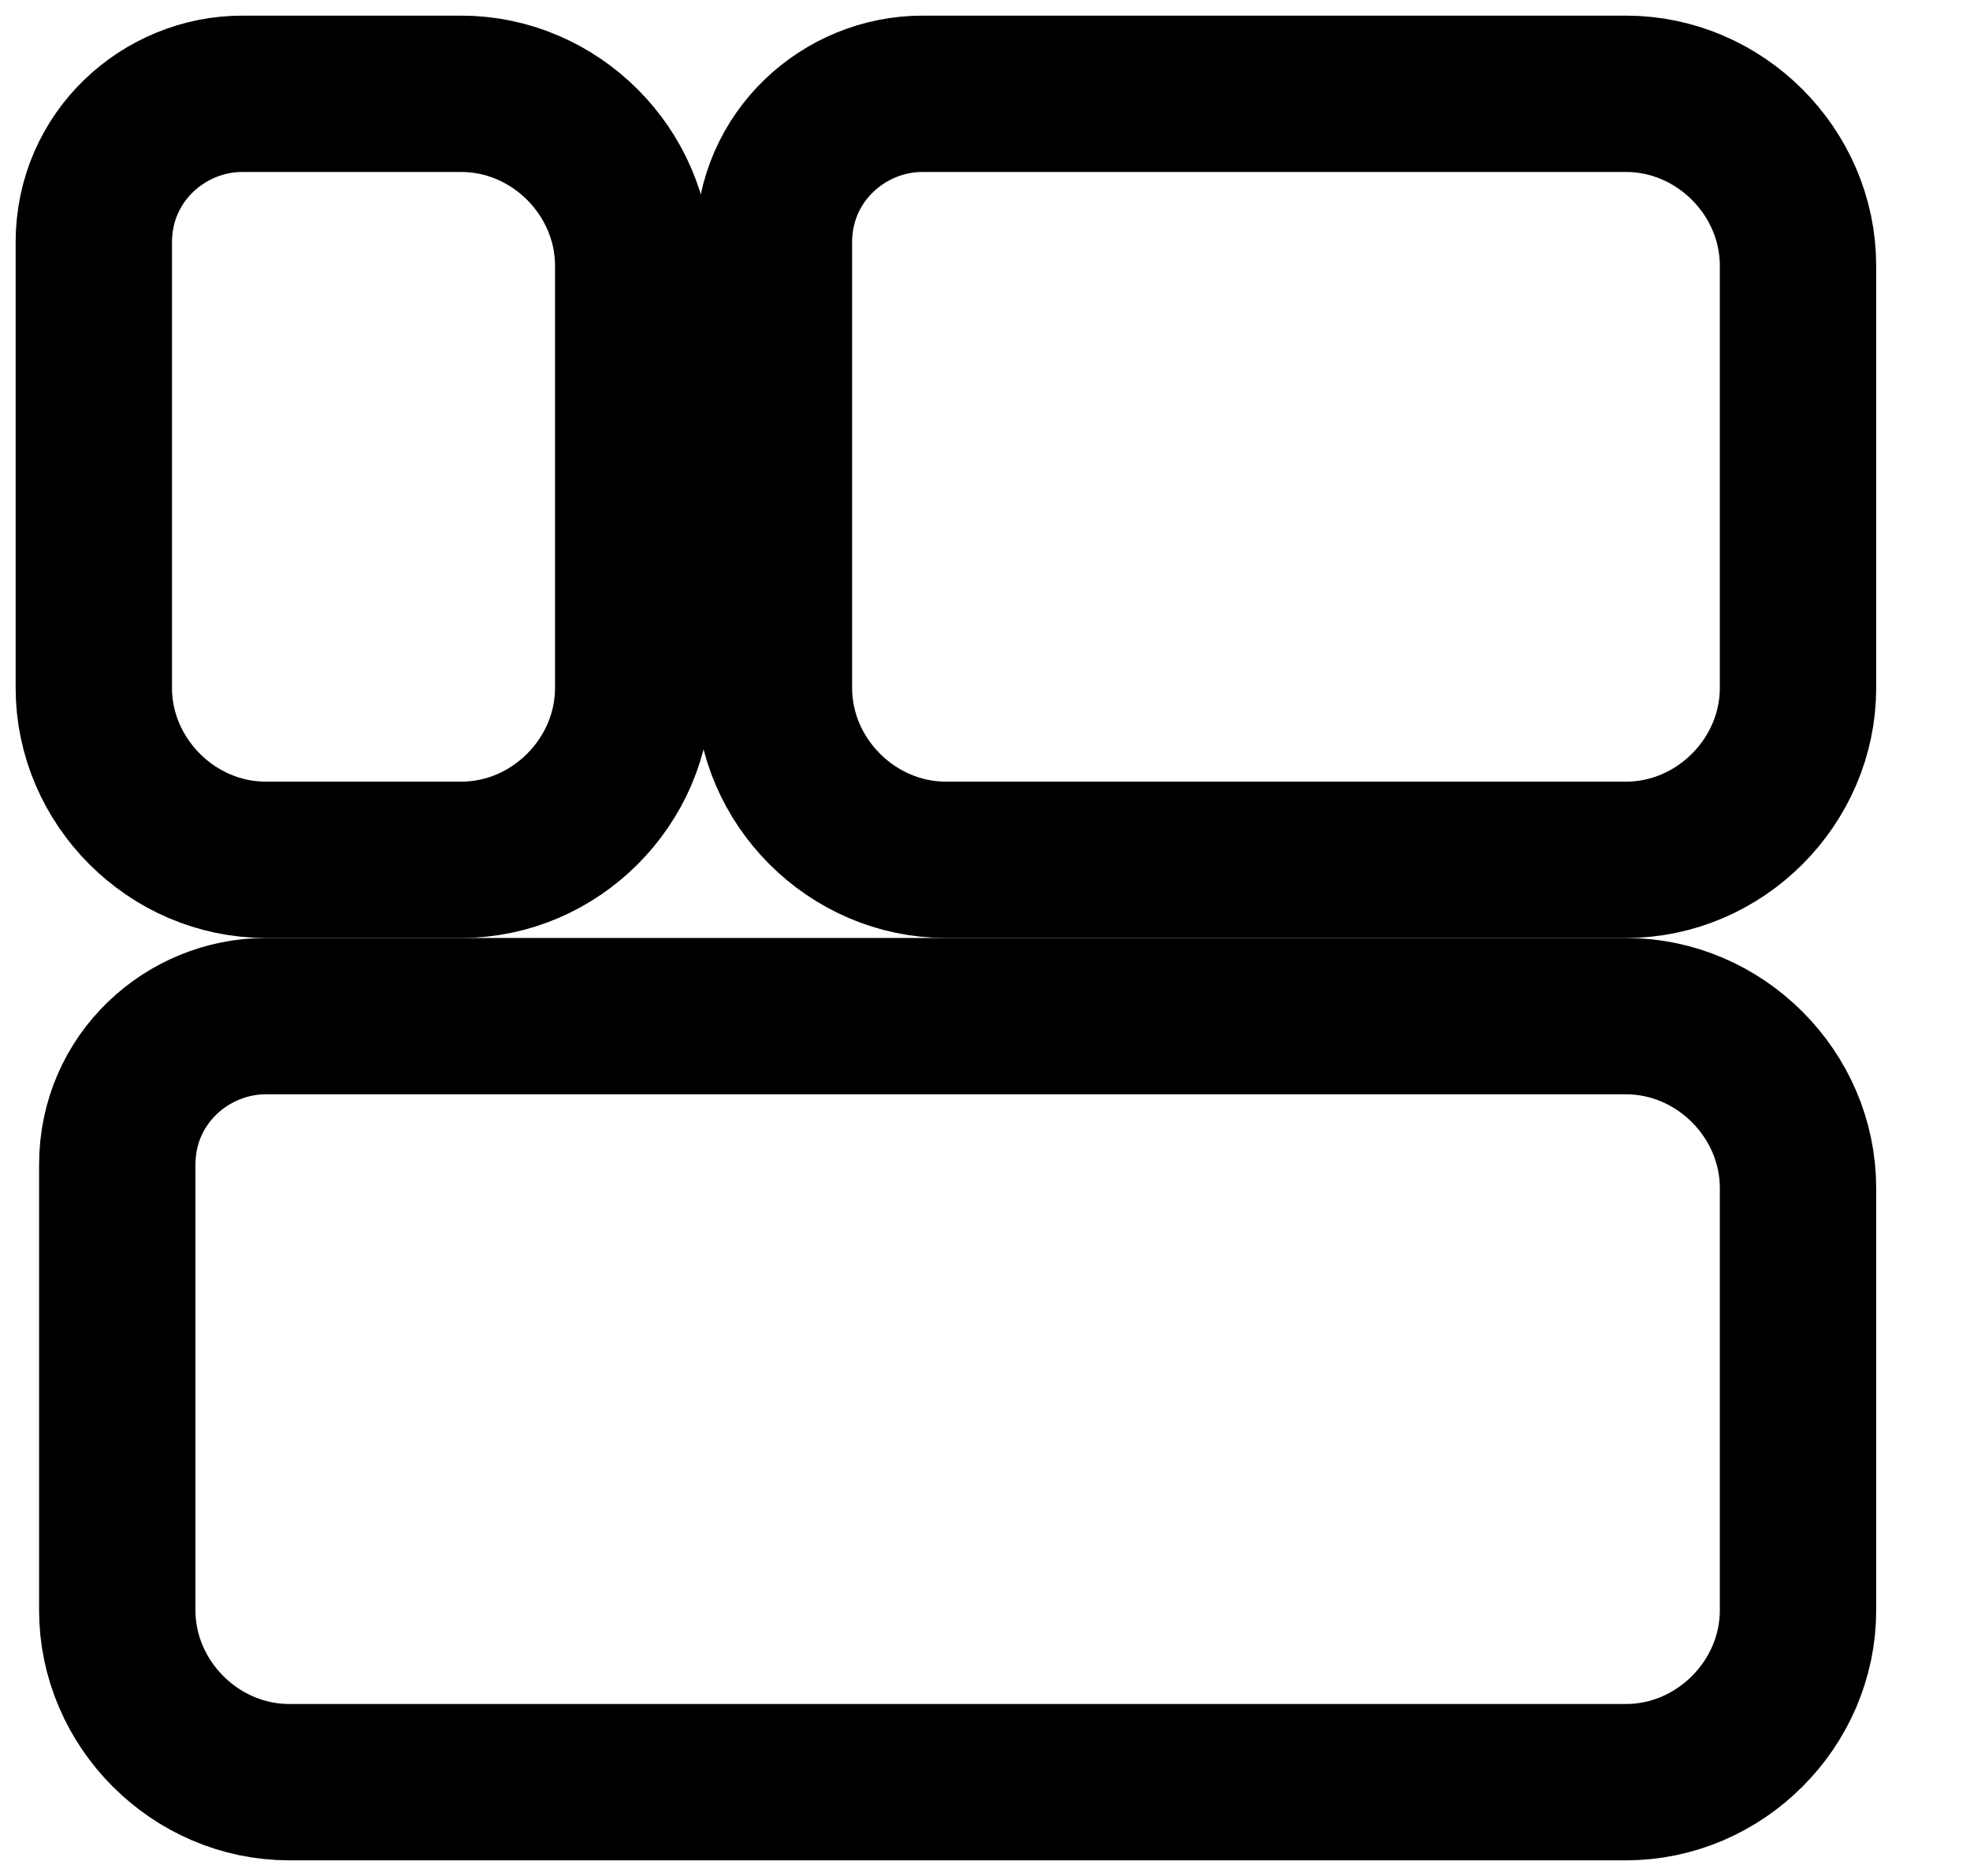
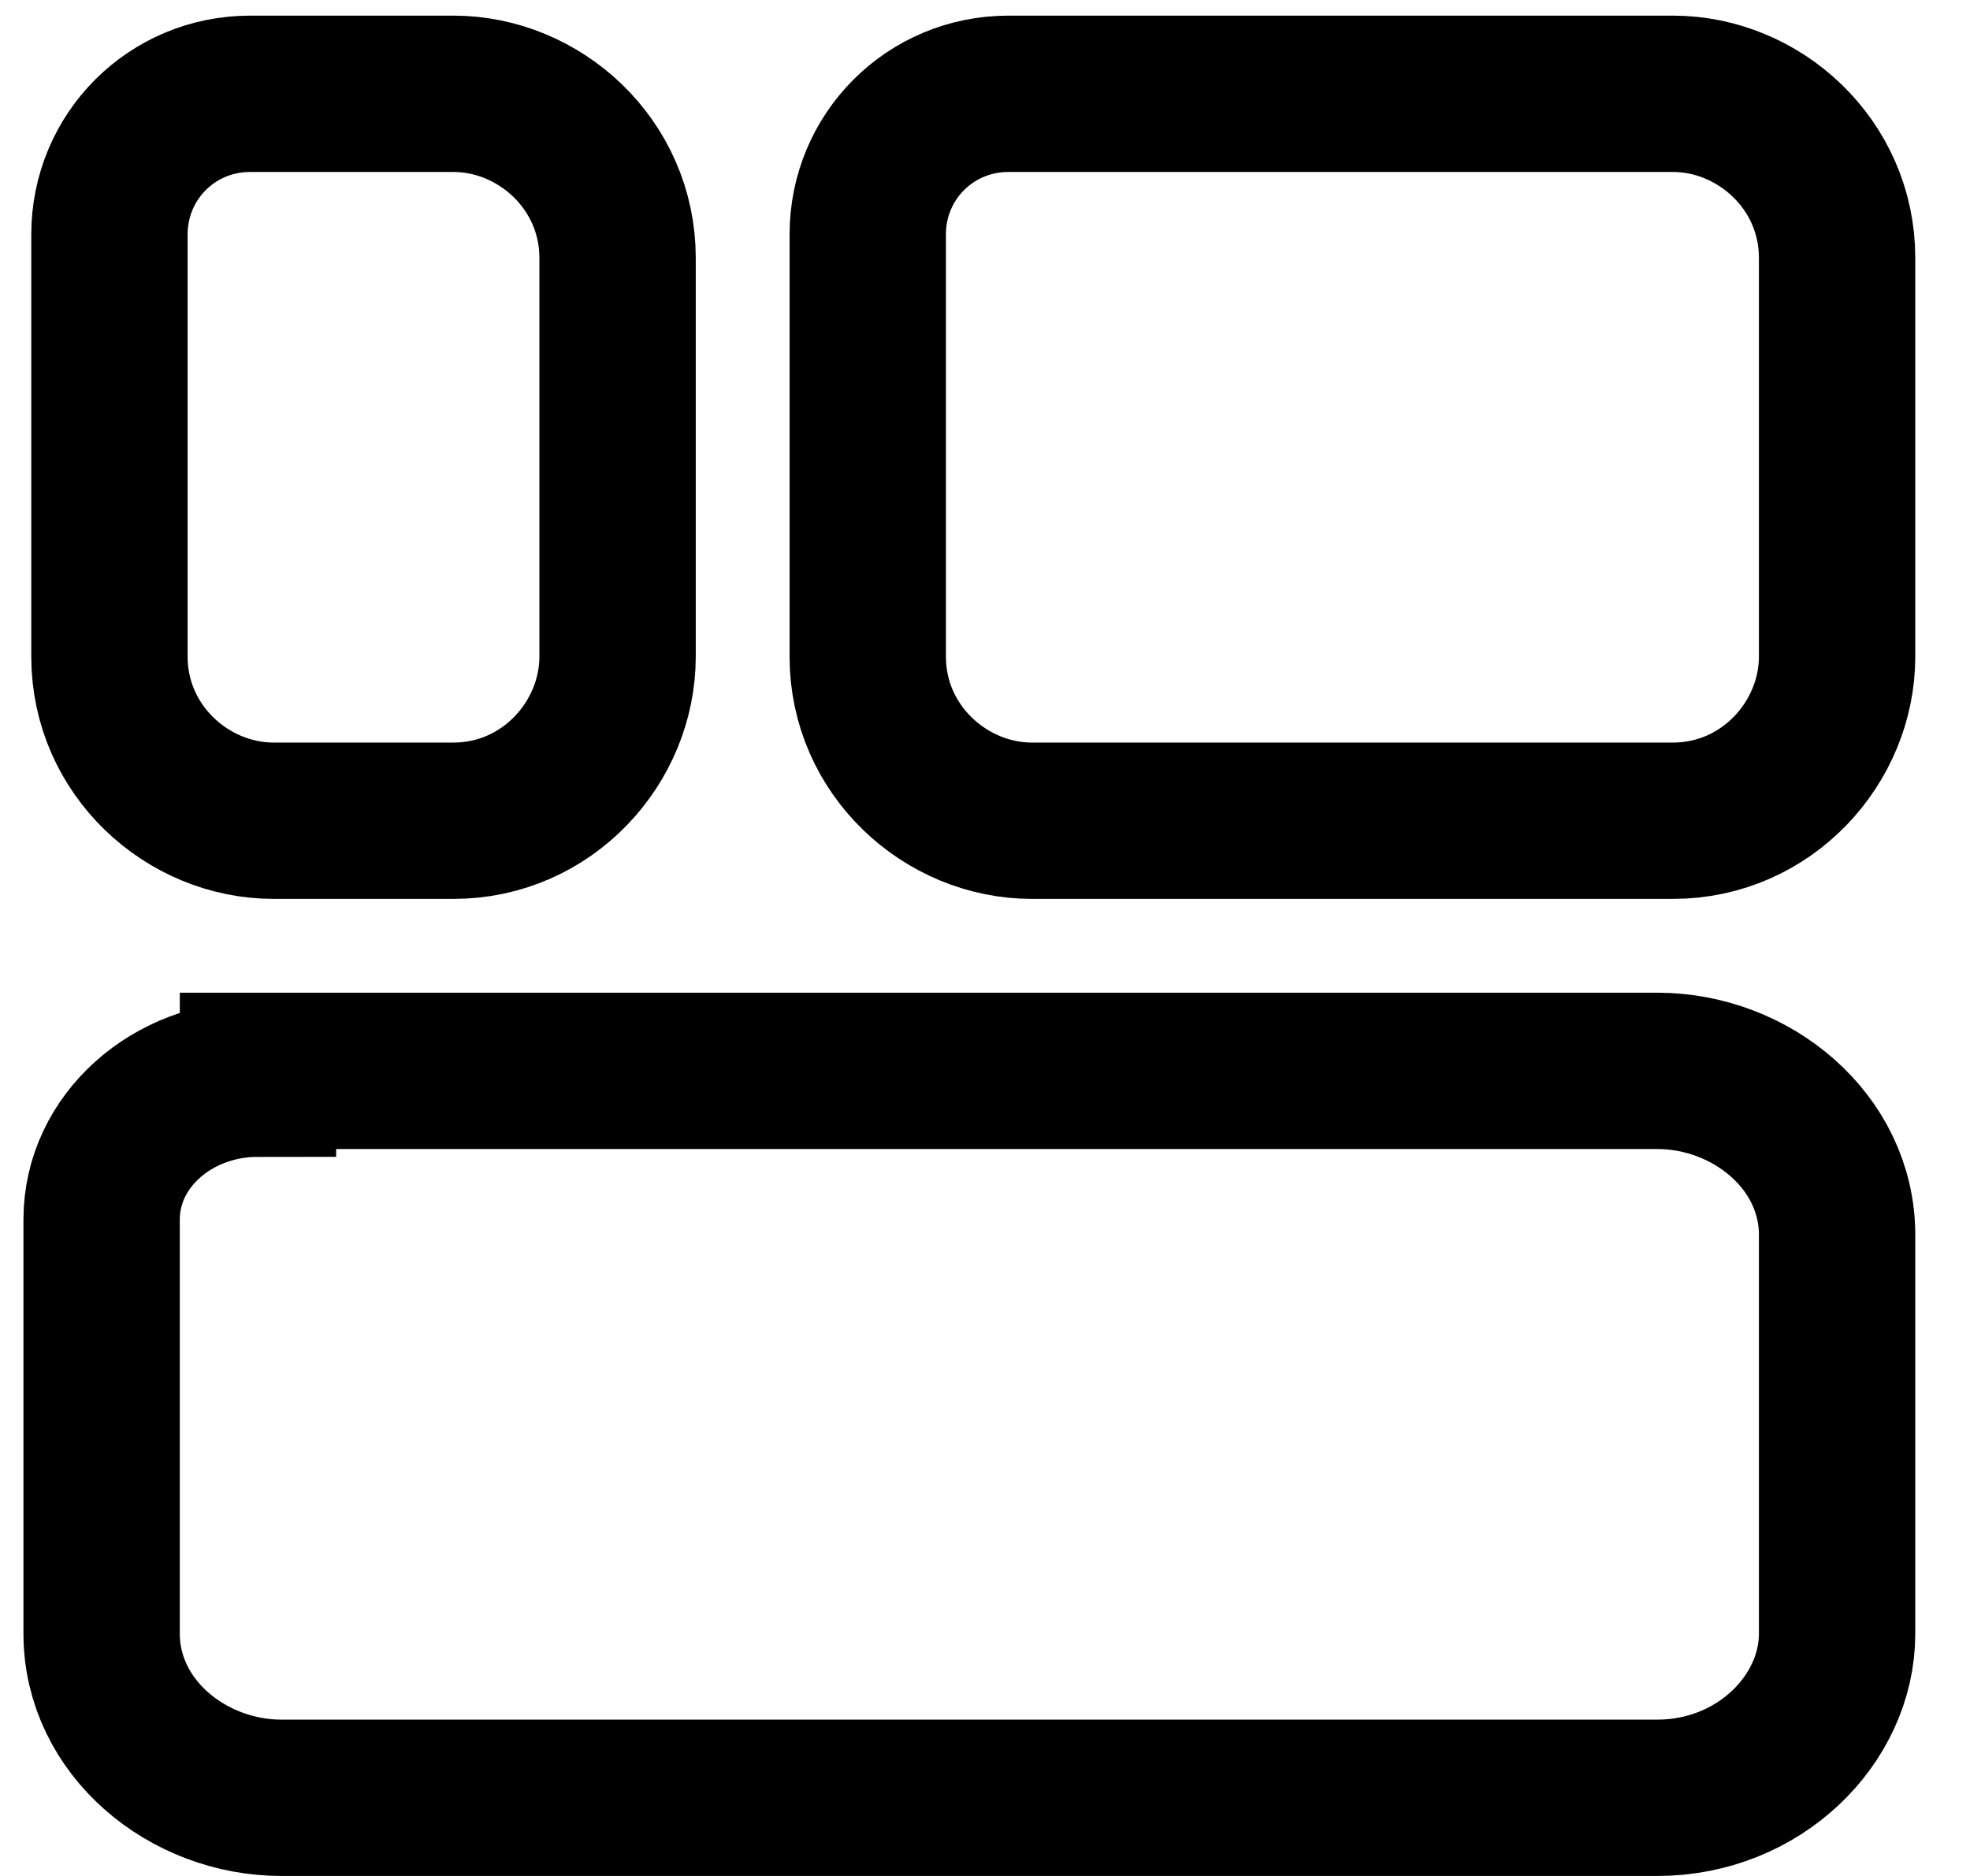
<svg xmlns="http://www.w3.org/2000/svg" id="Layer_1" version="1.1" viewBox="0 0 25.2 24">
  <defs>
    <style>
      .st0 {
        fill: none;
        stroke: #000;
        stroke-miterlimit: 10;
        stroke-width: 2px;
      }
    </style>
  </defs>
-   <path class="st0" d="M3.1,1.2h2.8c1.2,0,2.2,1,2.2,2.2v5.4c0,1.2-1,2.2-2.2,2.2h-2.5c-1.2,0-2.2-1-2.2-2.2V3.1c0-1.1.9-1.9,1.9-1.9Z" />
-   <path class="st0" d="M11.9,1.2h8.9c1.2,0,2.2,1,2.2,2.2v5.4c0,1.2-1,2.2-2.2,2.2h-8.7c-1.2,0-2.2-1-2.2-2.2V3.1c0-1.1.9-1.9,1.9-1.9h0Z" />
-   <path class="st0" d="M3.4,13h17.4c1.2,0,2.2,1,2.2,2.2v5.4c0,1.2-1,2.2-2.2,2.2H3.7c-1.2,0-2.2-1-2.2-2.2v-5.7c0-1.1.9-1.9,1.9-1.9Z" />
+   <path class="st0" d="M3.2,1.2h2.6c1.1,0,2.1.9,2.1,2.1v5.1c0,1.1-.9,2.1-2.1,2.1h-2.3c-1.1,0-2.1-.9-2.1-2.1V3c0-1,.8-1.8,1.8-1.8Z" />
+   <path class="st0" d="M13.1,1.2h8.3c1.1,0,2.1.9,2.1,2.1v5.1c0,1.1-.9,2.1-2.1,2.1h-8.2c-1.1,0-2.1-.9-2.1-2.1V3c0-1,.8-1.8,1.8-1.8h0Z" />
+   <path class="st0" d="M3.3,13.7h17.9c1.2,0,2.3.9,2.3,2.1v5.1c0,1.1-1,2.1-2.3,2.1H3.6c-1.2,0-2.3-.9-2.3-2.1v-5.3c0-1,.9-1.8,2-1.8Z" />
</svg>
